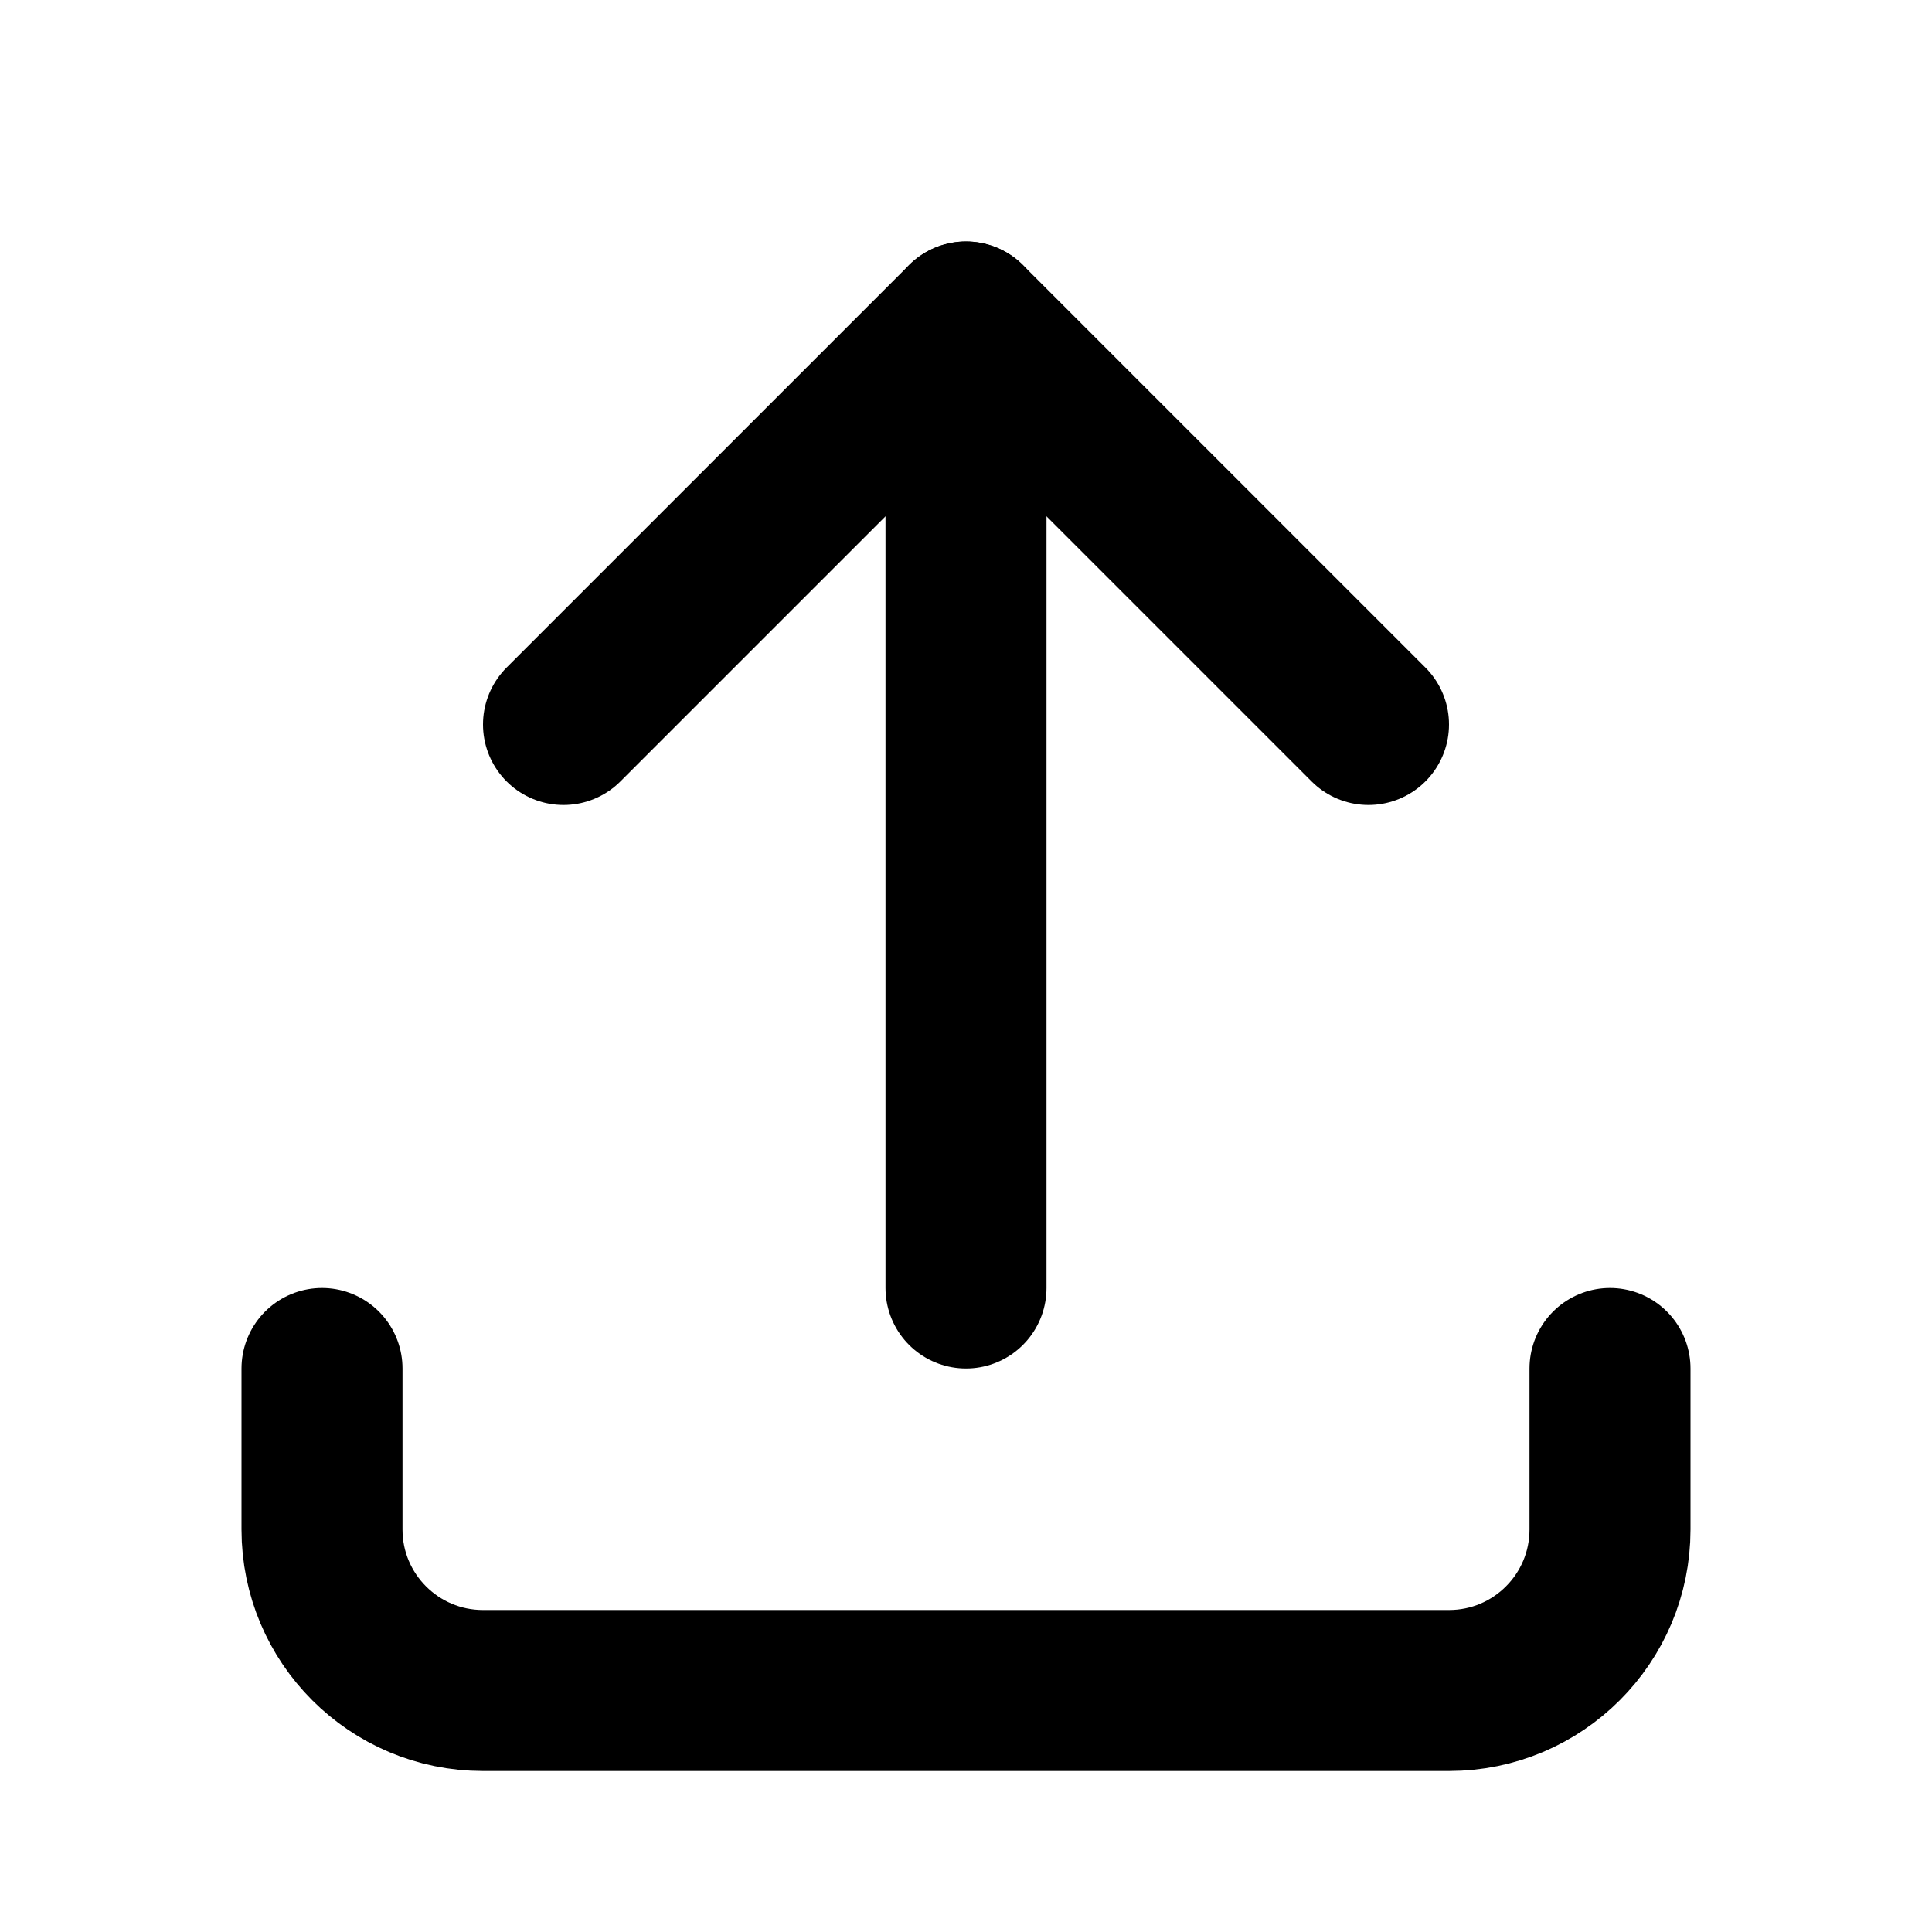
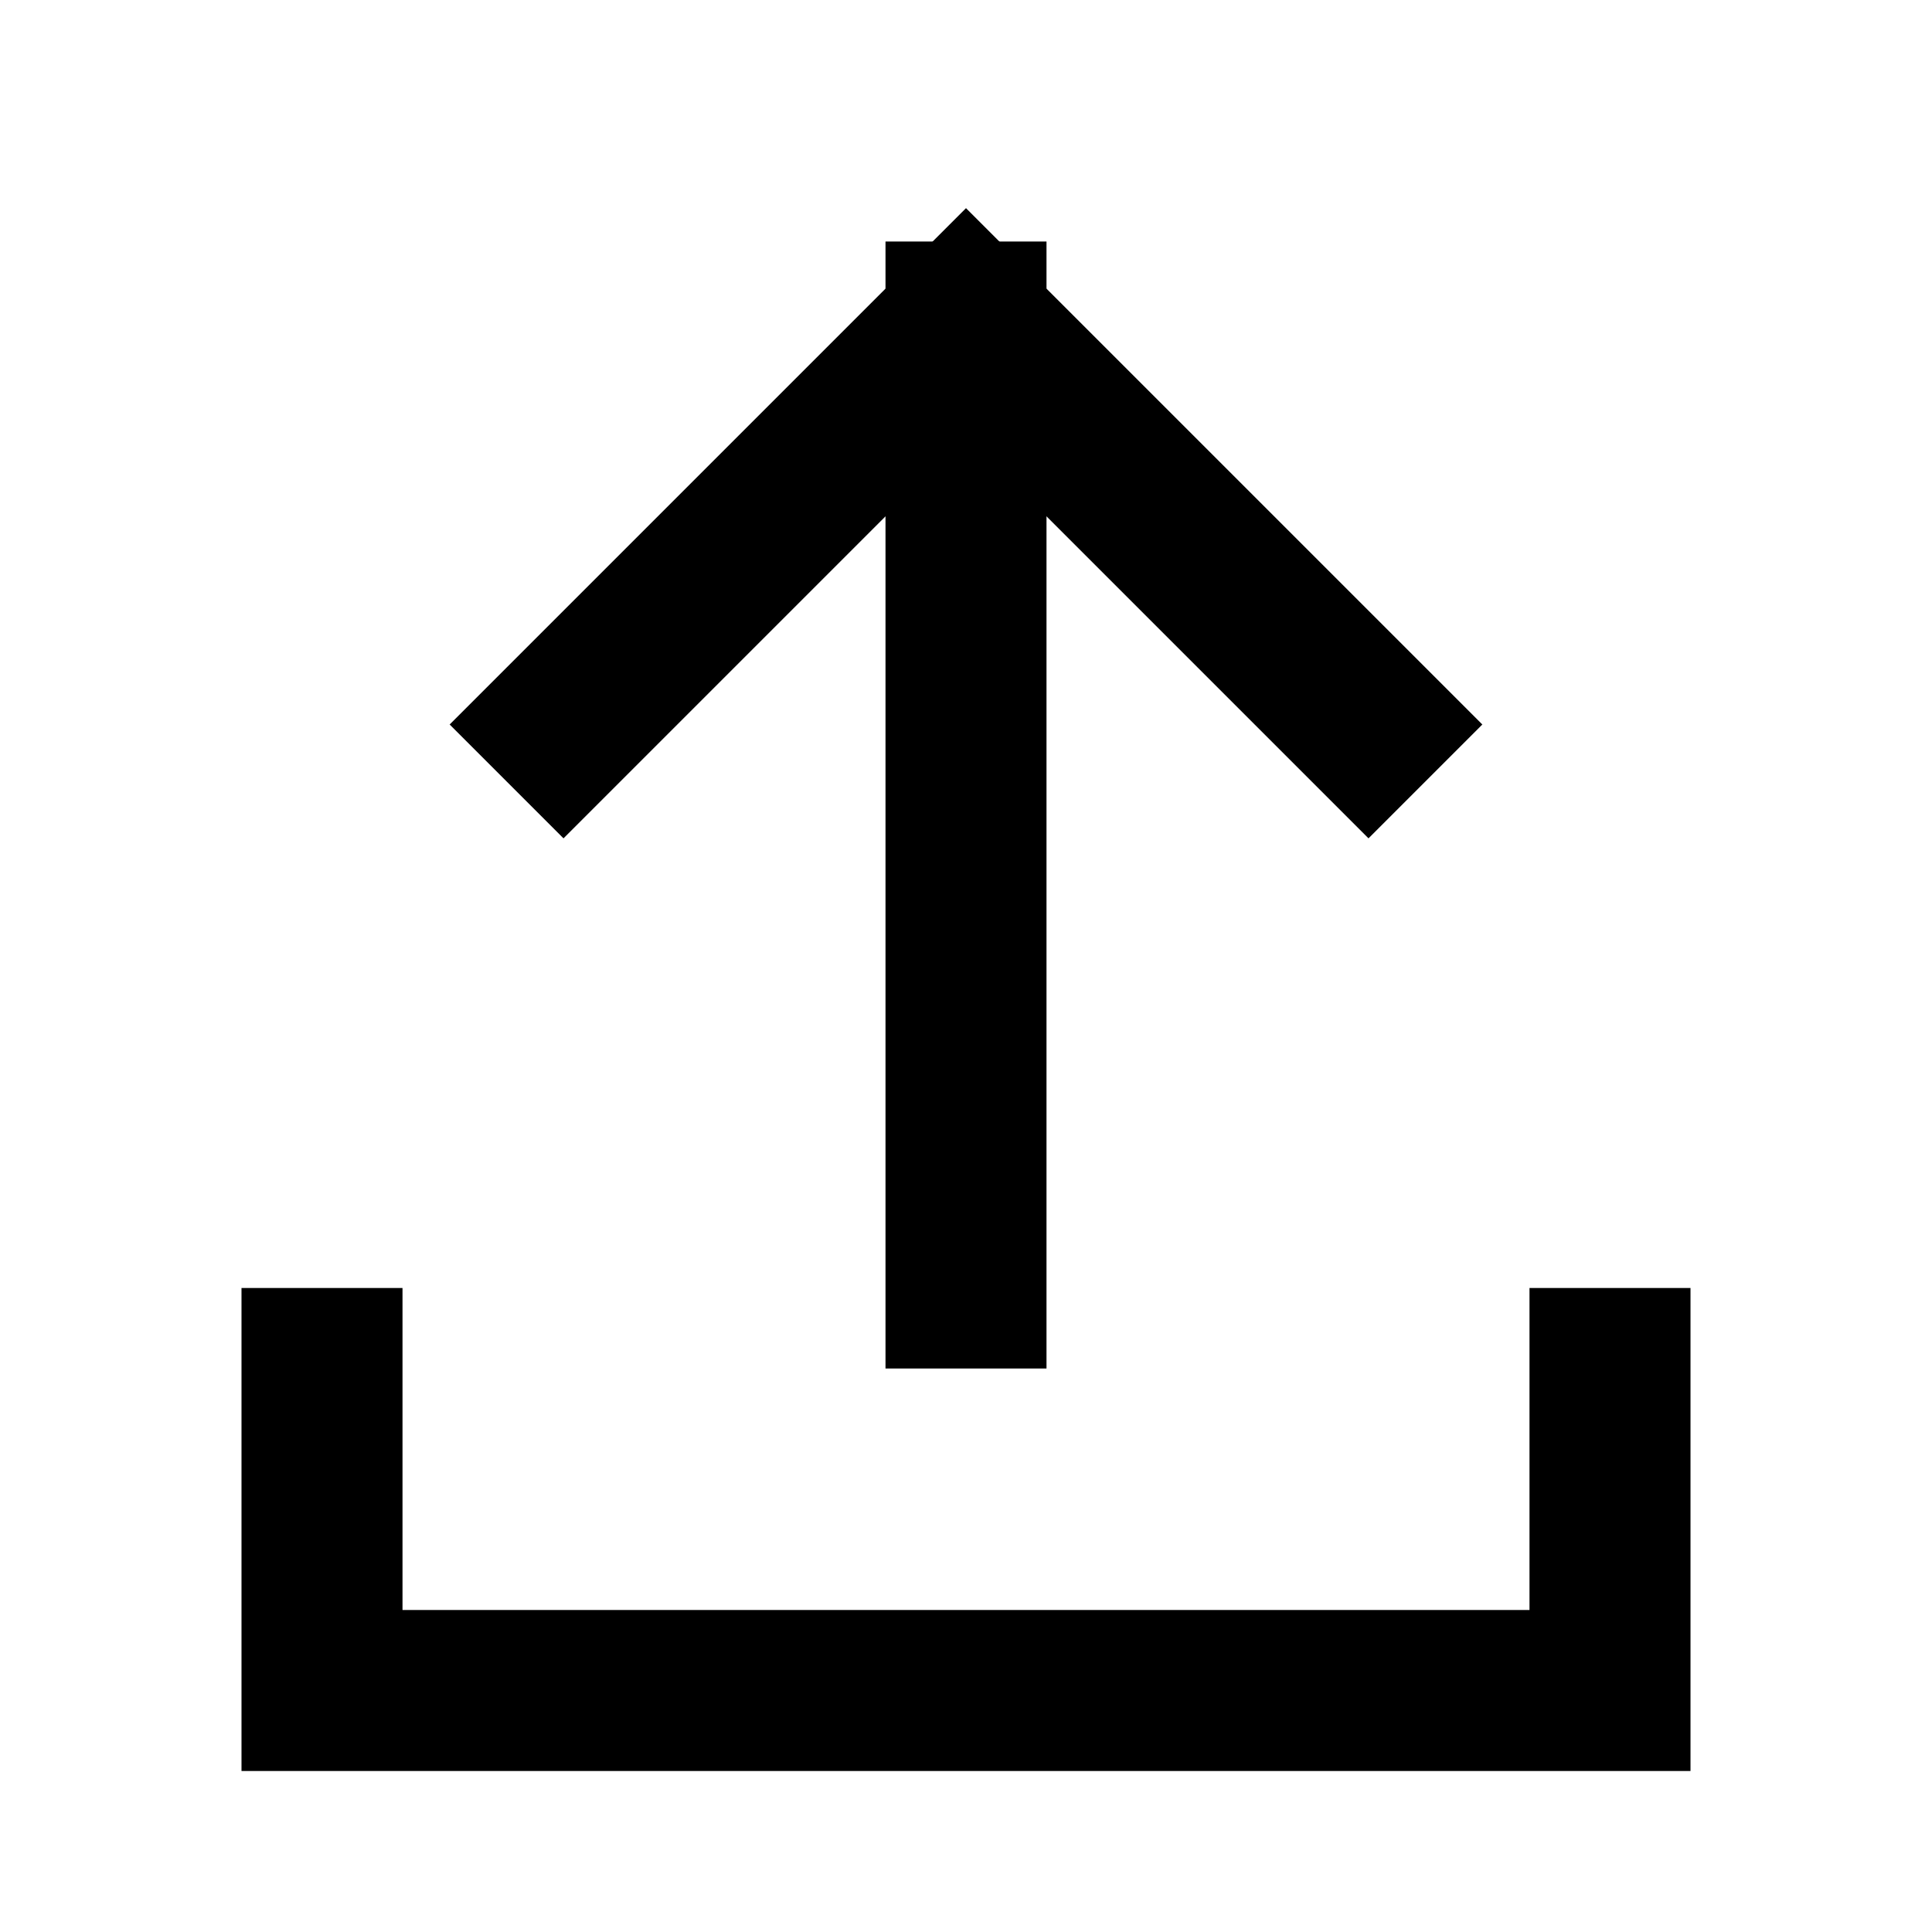
- <svg xmlns="http://www.w3.org/2000/svg" width="24" height="24" viewBox="0 0 24 24" fill="none" stroke="currentColor" stroke-width="2" stroke-linecap="round" stroke-linejoin="round">
-   <path d="M4 17v2a2 2 0 0 0 2 2h12a2 2 0 0 0 2 -2v-2" />
+ <svg xmlns="http://www.w3.org/2000/svg" width="24" height="24" viewBox="0 0 24 24" fill="none" stroke="currentColor" stroke-width="2" stroke-linecap="square" stroke-linejoin="miter">
+   <path d="M4 17v4h16v-4" />
  <path d="M7 9l5 -5l5 5" />
  <path d="M12 4l0 12" />
</svg>
